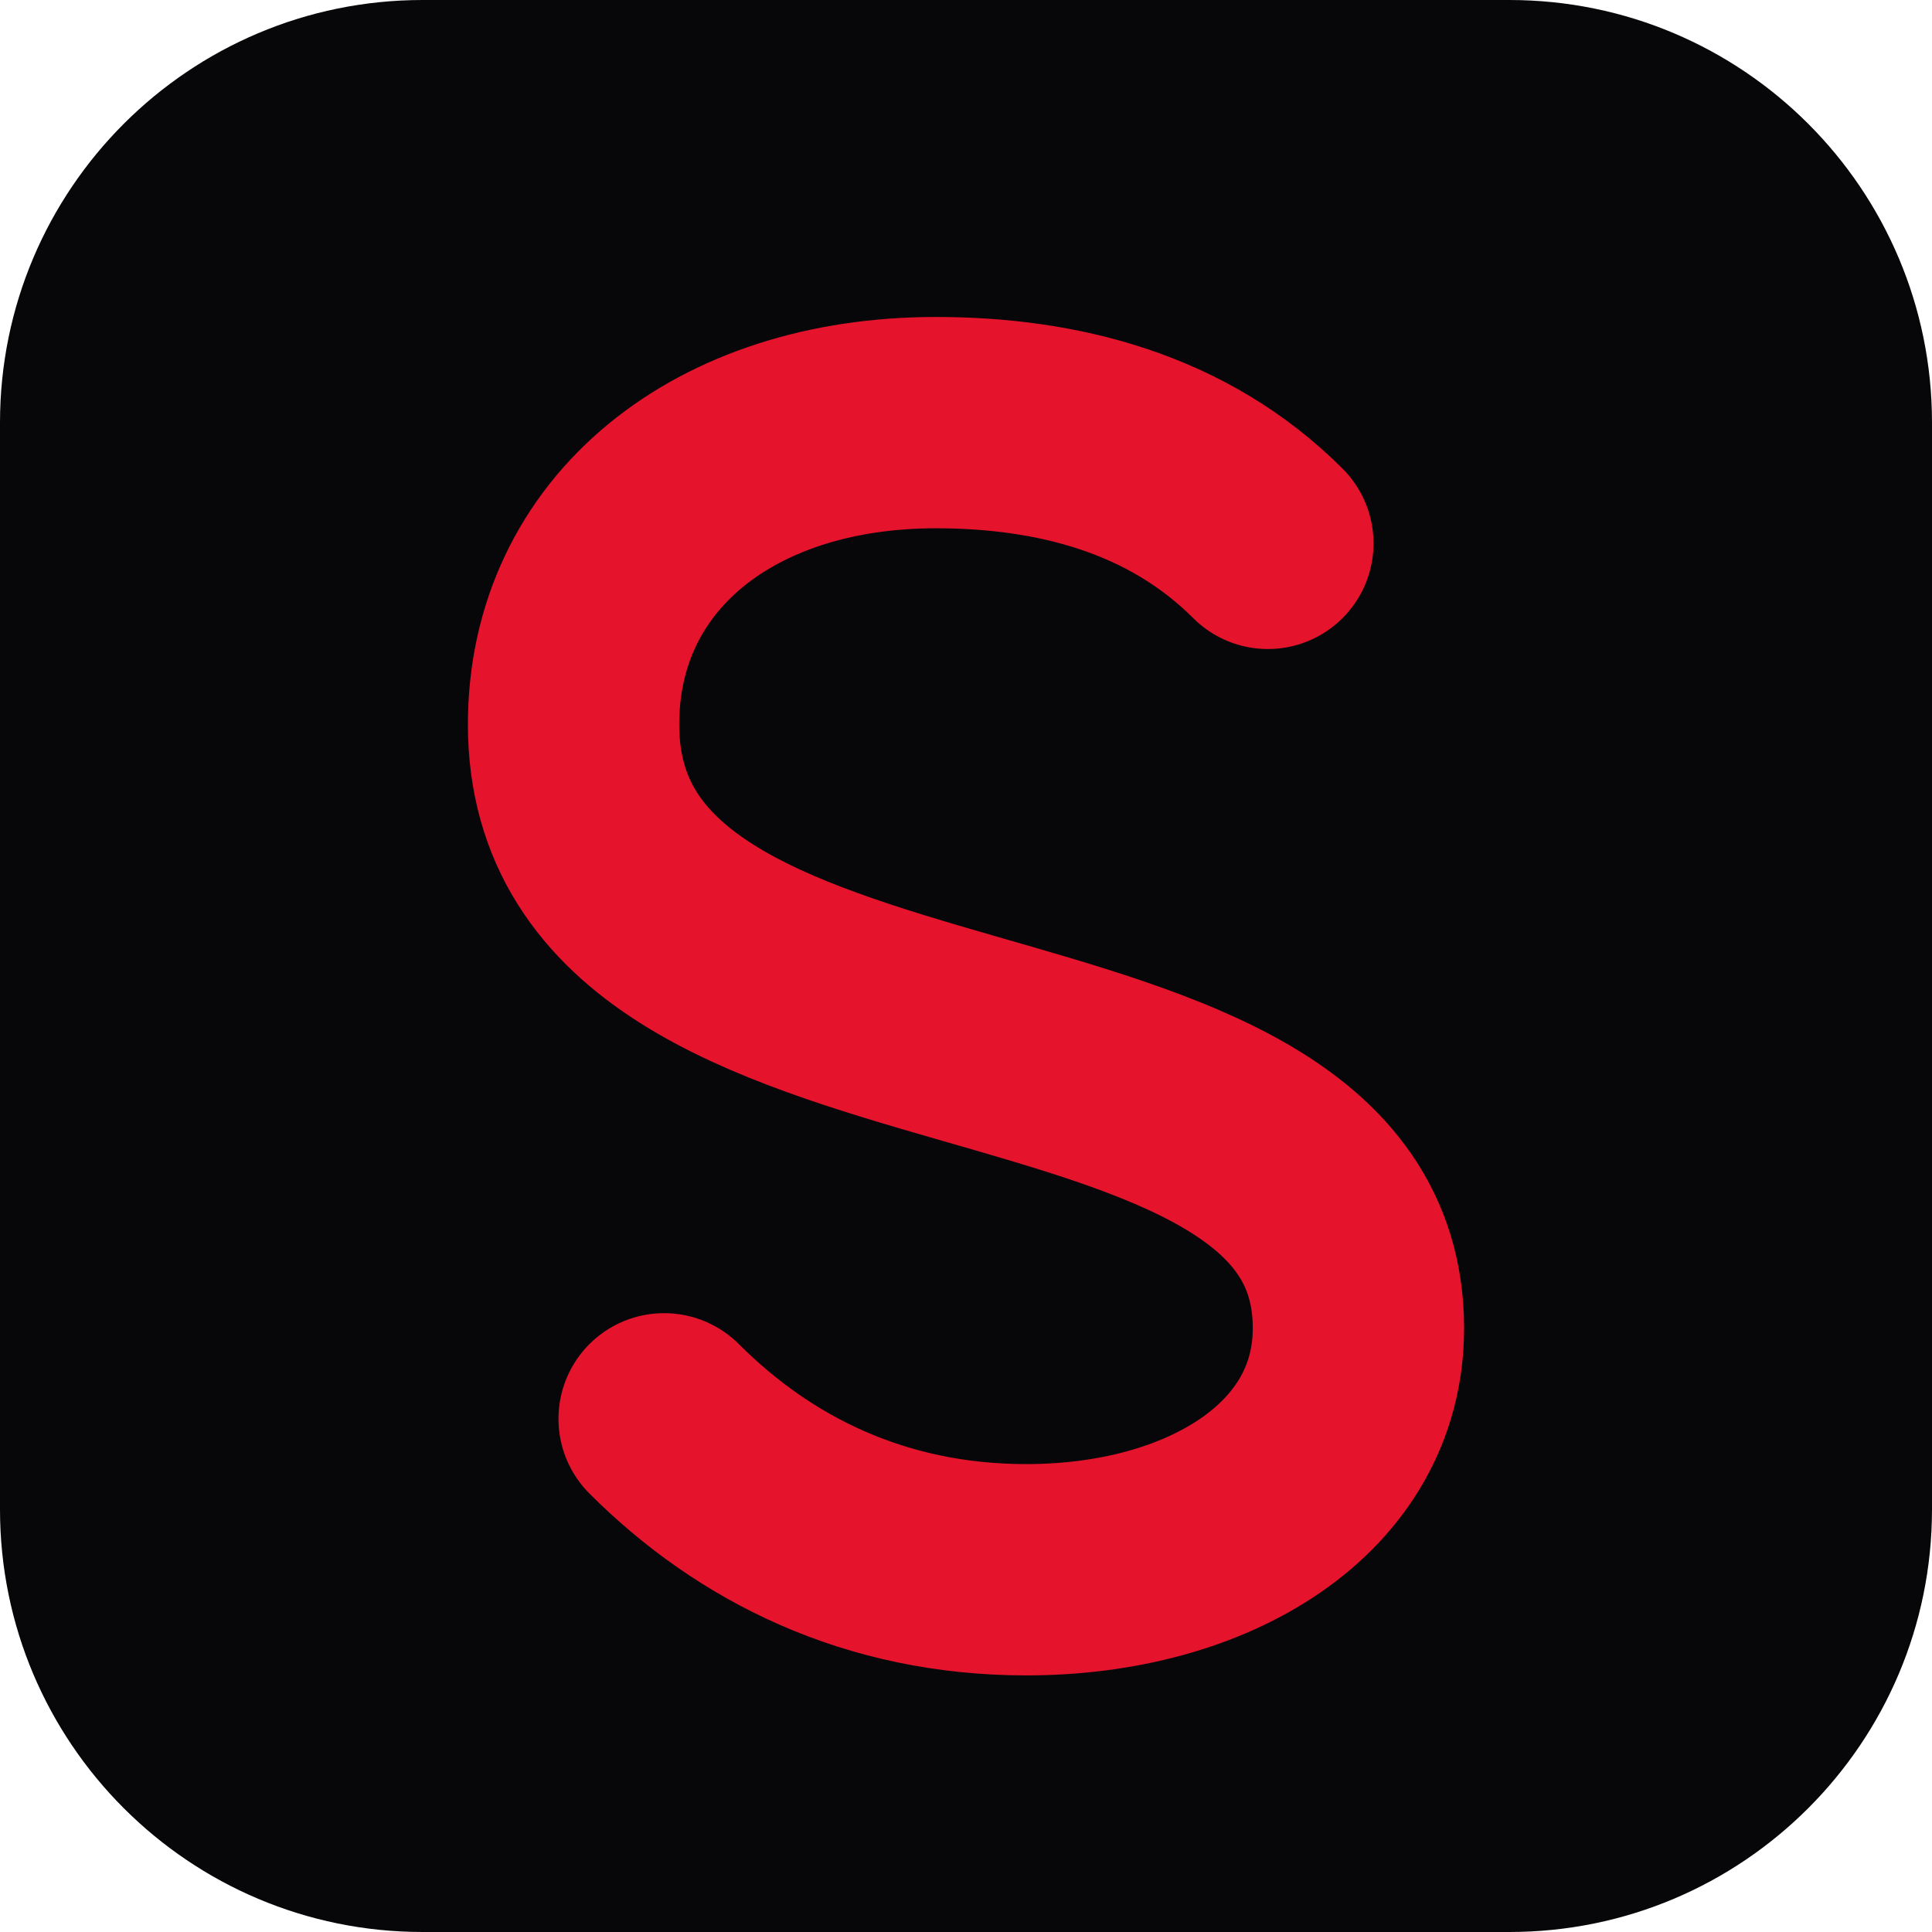
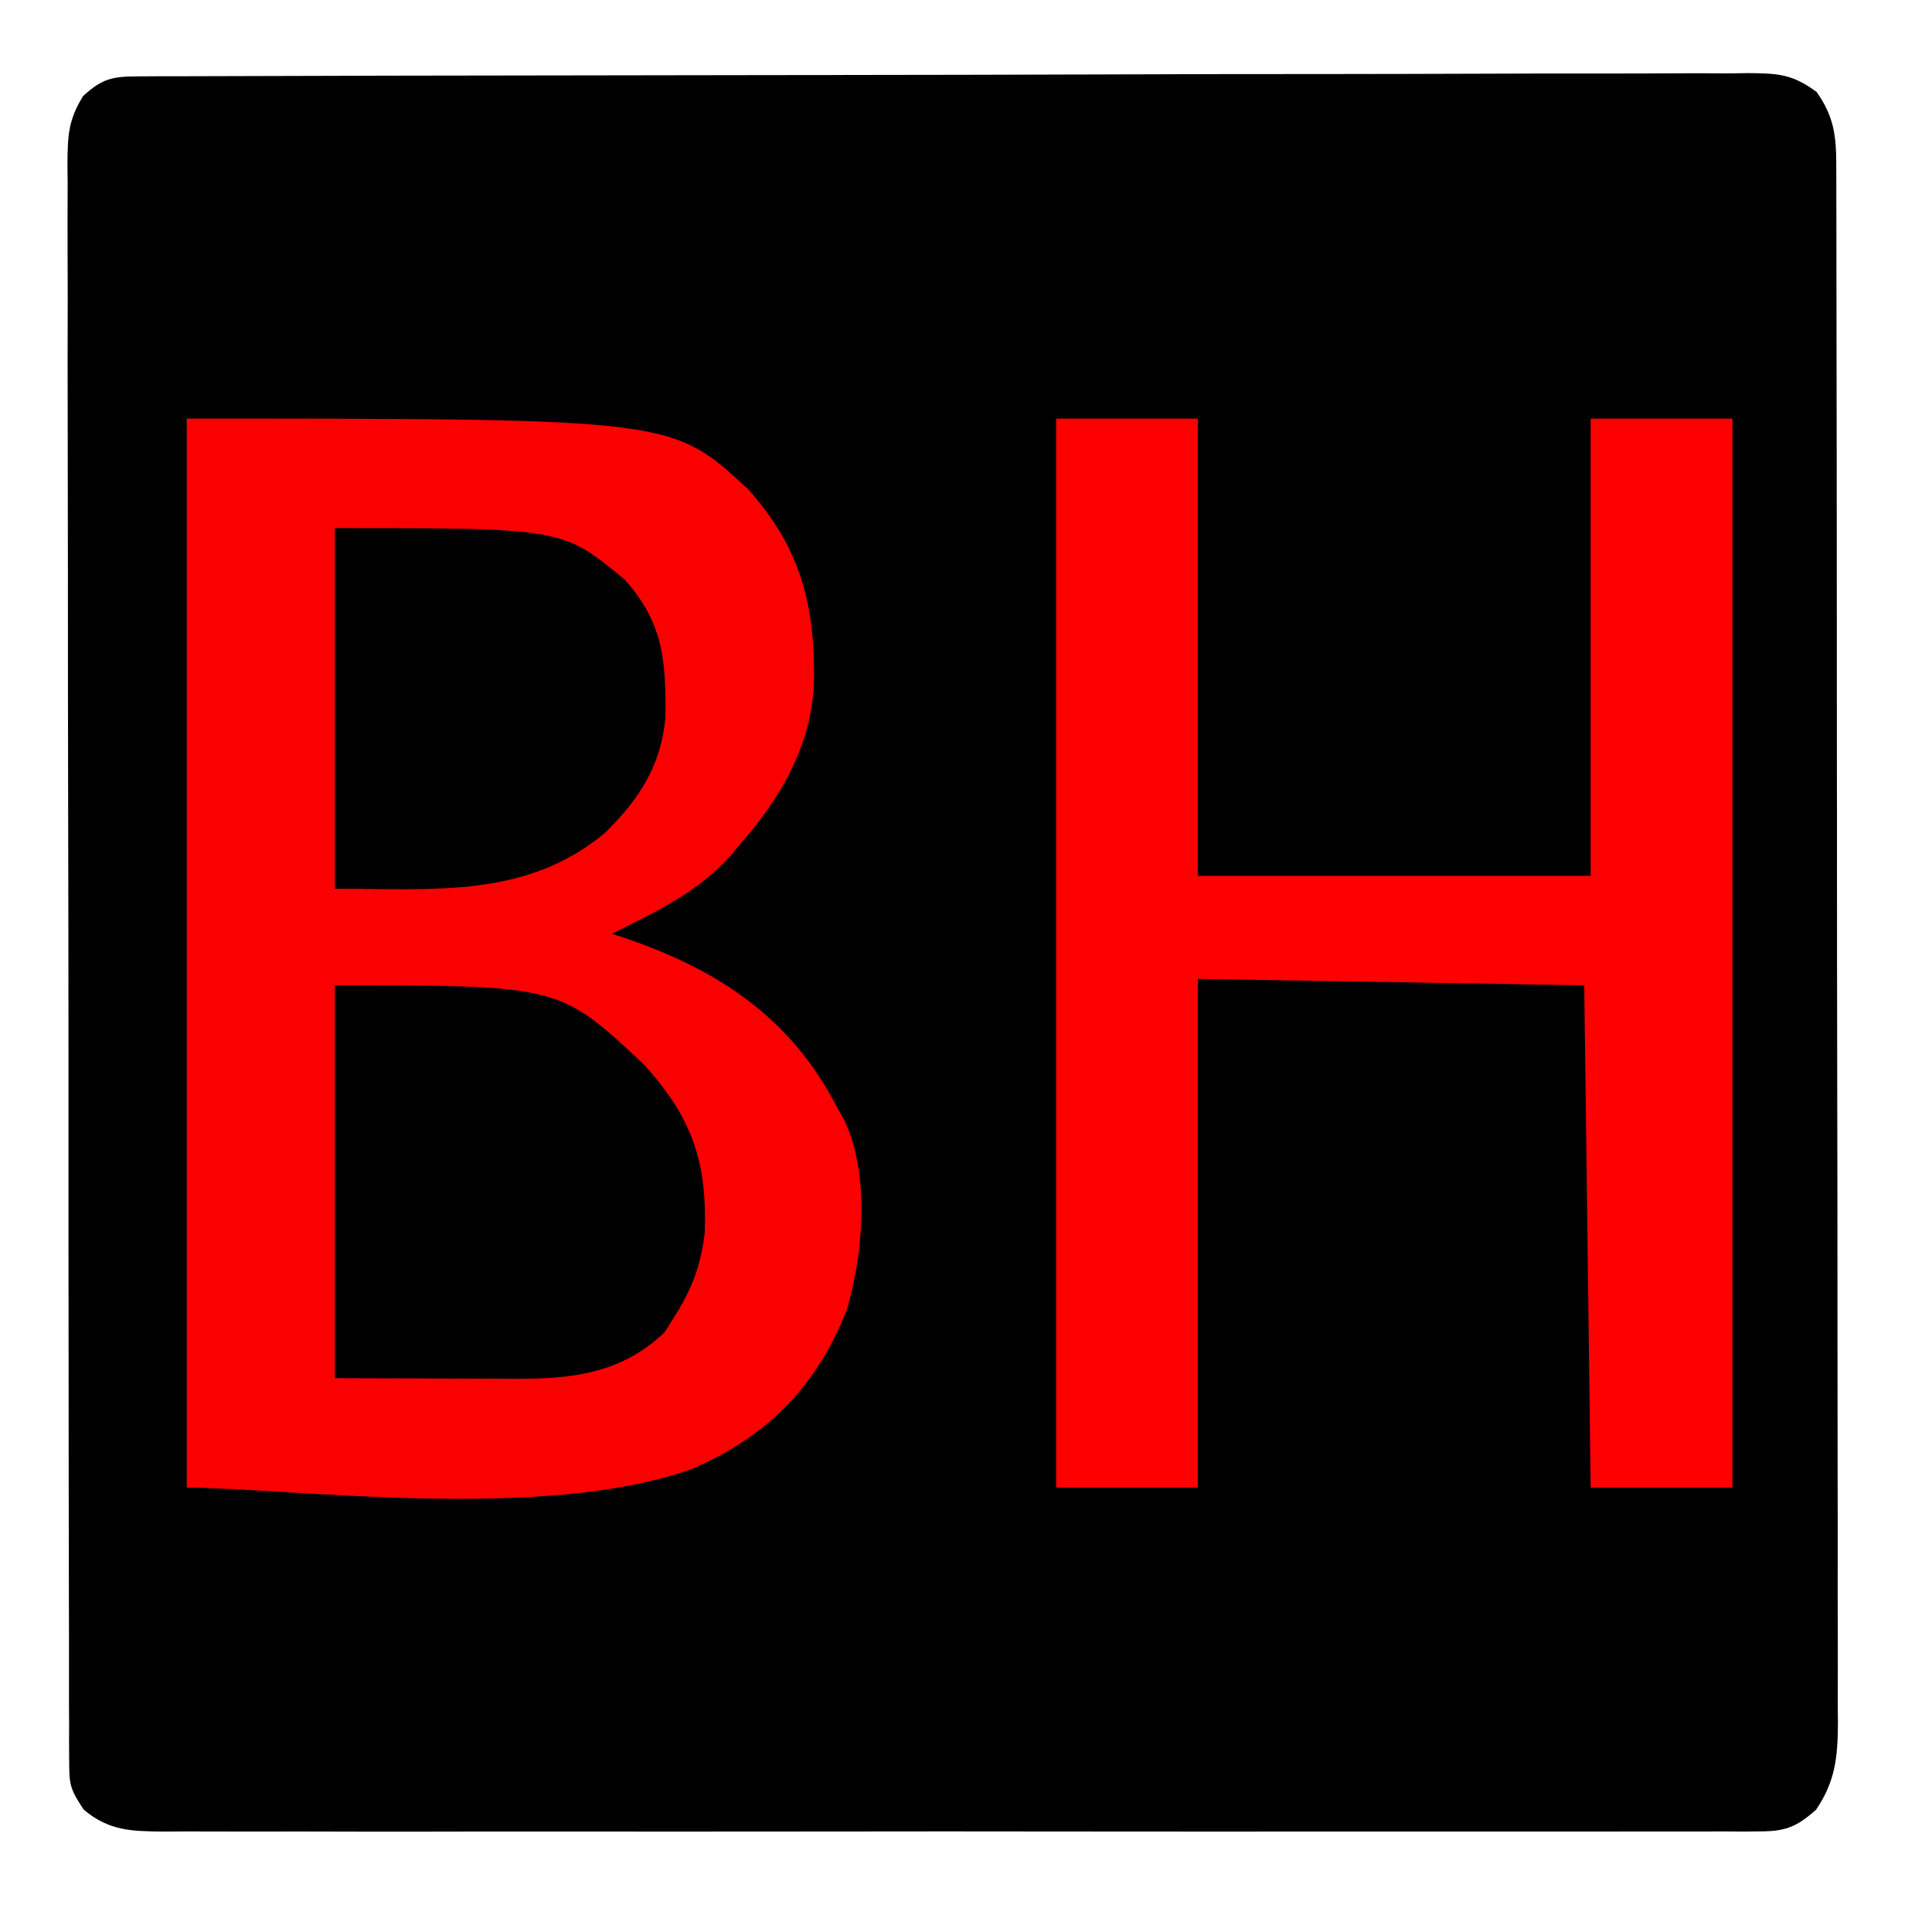
- <svg xmlns="http://www.w3.org/2000/svg" viewBox="0 0 64 64">
-   <rect width="64" height="64" rx="14" fill="#07070a" />
-   <path d="M42 18c-3-3-7-4-11-4-7 0-12 4-12 10 0 13 26 8 26 20 0 5-5 8-11 8-5 0-9-2-12-5" fill="none" stroke="#e5132b" stroke-width="7" stroke-linecap="round" />
+ <svg xmlns="http://www.w3.org/2000/svg" version="1.1" width="300" height="300">
+   <path d="M0 0 C0.91 -0.01 1.83 -0.01 2.77 -0.02 C3.78 -0.02 4.79 -0.02 5.83 -0.02 C6.9 -0.02 7.97 -0.03 9.07 -0.03 C12.67 -0.04 16.27 -0.05 19.87 -0.06 C22.45 -0.06 25.02 -0.07 27.59 -0.08 C35.33 -0.11 43.07 -0.12 50.81 -0.13 C53 -0.14 55.18 -0.14 57.37 -0.14 C70.93 -0.17 84.5 -0.19 98.06 -0.2 C101.21 -0.21 104.35 -0.21 107.49 -0.21 C108.27 -0.21 109.05 -0.21 109.86 -0.22 C122.52 -0.23 135.17 -0.26 147.83 -0.3 C160.82 -0.35 173.81 -0.37 186.8 -0.37 C194.1 -0.38 201.39 -0.39 208.69 -0.42 C215.55 -0.45 222.41 -0.46 229.27 -0.45 C231.79 -0.45 234.31 -0.45 236.83 -0.47 C240.27 -0.5 243.71 -0.49 247.14 -0.47 C248.15 -0.48 249.15 -0.5 250.18 -0.51 C254.79 -0.46 256.98 -0.38 260.77 2.43 C263.39 6.16 263.8 9.09 263.81 13.58 C263.81 14.47 263.82 15.36 263.82 16.27 C263.82 17.25 263.82 18.22 263.82 19.22 C263.82 20.78 263.82 20.78 263.83 22.36 C263.83 25.84 263.84 29.33 263.84 32.81 C263.84 35.31 263.85 37.8 263.85 40.29 C263.87 47.07 263.87 53.85 263.88 60.63 C263.88 64.87 263.88 69.1 263.89 73.34 C263.9 85.06 263.91 96.78 263.91 108.51 C263.91 109.26 263.91 110.01 263.91 110.78 C263.91 111.53 263.91 112.28 263.92 113.06 C263.92 114.58 263.92 116.11 263.92 117.63 C263.92 118.39 263.92 119.14 263.92 119.92 C263.92 132.17 263.94 144.42 263.96 156.67 C263.99 169.25 264 181.82 264 194.4 C264 201.46 264.01 208.52 264.02 215.59 C264.04 222.23 264.04 228.87 264.03 235.51 C264.03 237.94 264.04 240.38 264.05 242.82 C264.06 246.15 264.05 249.47 264.04 252.8 C264.06 254.25 264.06 254.25 264.07 255.73 C264.03 260.93 263.69 264.7 260.68 269.14 C257.8 271.72 255.99 272.51 252.14 272.51 C251.23 272.52 250.32 272.53 249.38 272.54 C248.38 272.53 247.38 272.52 246.36 272.52 C245.3 272.52 244.23 272.53 243.14 272.53 C239.57 272.54 236 272.53 232.43 272.53 C229.88 272.53 227.33 272.53 224.77 272.54 C218.55 272.55 212.32 272.55 206.1 272.54 C201.04 272.54 195.98 272.54 190.92 272.54 C189.84 272.54 189.84 272.54 188.74 272.54 C187.28 272.54 185.82 272.54 184.36 272.54 C170.65 272.55 156.93 272.54 143.22 272.53 C131.45 272.51 119.68 272.51 107.92 272.53 C94.26 272.54 80.59 272.55 66.93 272.54 C65.48 272.54 64.02 272.54 62.56 272.54 C61.49 272.54 61.49 272.54 60.39 272.54 C55.34 272.53 50.29 272.54 45.23 272.55 C38.43 272.56 31.63 272.55 24.83 272.53 C22.33 272.53 19.83 272.53 17.34 272.54 C13.93 272.54 10.53 272.53 7.12 272.52 C5.63 272.53 5.63 272.53 4.11 272.54 C-0.82 272.5 -4.39 272.46 -8.32 269.14 C-10.42 266 -10.57 265.29 -10.58 261.72 C-10.59 260.36 -10.59 260.36 -10.6 258.97 C-10.6 257.97 -10.59 256.97 -10.59 255.94 C-10.6 254.35 -10.6 254.35 -10.61 252.72 C-10.62 249.15 -10.62 245.58 -10.61 242.01 C-10.62 239.45 -10.63 236.9 -10.63 234.35 C-10.65 228.12 -10.66 221.89 -10.66 215.66 C-10.66 210.6 -10.66 205.54 -10.67 200.48 C-10.69 186.14 -10.7 171.79 -10.69 157.45 C-10.69 156.67 -10.69 155.9 -10.69 155.1 C-10.69 154.33 -10.69 153.55 -10.69 152.75 C-10.69 140.2 -10.71 127.65 -10.74 115.09 C-10.77 102.21 -10.78 89.32 -10.78 76.43 C-10.78 69.2 -10.79 61.96 -10.81 54.72 C-10.83 47.92 -10.83 41.12 -10.81 34.31 C-10.81 31.81 -10.82 29.31 -10.83 26.81 C-10.84 23.4 -10.83 20 -10.82 16.59 C-10.83 15.1 -10.83 15.1 -10.85 13.57 C-10.81 9.23 -10.74 6.81 -8.42 3.05 C-5.46 0.35 -3.9 0.01 0 0 Z " fill="#010000" transform="translate(21.32388,11.86299)" />
+   <path d="M0 0 C75.33 0 75.33 0 87.14 10.94 C95.47 20.19 97.66 29.38 97.38 41.4 C96.83 50.99 92.22 58.9 86 66 C85.27 66.89 85.27 66.89 84.52 67.8 C79.39 73.52 72.8 76.64 66 80 C66.68 80.22 67.36 80.44 68.05 80.66 C82.65 85.64 93.87 93.1 101 107 C101.34 107.6 101.68 108.2 102.04 108.82 C106.11 117.27 105.08 129.58 102.5 138.38 C97.83 150.25 90.23 157.98 78.58 163.05 C55.41 171.44 15.82 166 0 166 C0 111.22 0 56.44 0 0 Z " fill="#FA0000" transform="translate(29,65)" />
+   <path d="M0 0 C7.26 0 14.52 0 22 0 C22 23.43 22 46.86 22 71 C42.13 71 62.26 71 83 71 C83 47.57 83 24.14 83 0 C90.26 0 97.52 0 105 0 C105 54.78 105 109.56 105 166 C97.74 166 90.48 166 83 166 C82.67 140.26 82.34 114.52 82 88 C52.3 87.5 52.3 87.5 22 87 C22 113.07 22 139.14 22 166 C14.74 166 7.48 166 0 166 C0 111.22 0 56.44 0 0 Z " fill="#FE0000" transform="translate(164,65)" />
+   <path d="M0 0 C34.86 0 34.86 0 47.94 12.25 C55.4 20.42 57.82 27.3 57.43 38.43 C56.85 43.25 55.56 46.91 53 51 C52.42 51.93 51.84 52.86 51.25 53.81 C44.54 60.33 36.64 61.16 27.64 61.1 C26.93 61.1 26.23 61.1 25.51 61.09 C22.9 61.09 20.29 61.08 17.69 61.06 C11.85 61.04 6.01 61.02 0 61 C0 40.87 0 20.74 0 0 Z " fill="#000000" transform="translate(52,153)" />
+   <path d="M0 0 C35.35 0 35.35 0 45 8 C50.98 14.62 51.43 20.61 51.33 29.39 C50.63 36.99 47.25 42.12 41.88 47.38 C29.64 57.52 15.39 56 0 56 C0 37.52 0 19.04 0 0 Z " fill="#010000" transform="translate(52,82)" />
</svg>
